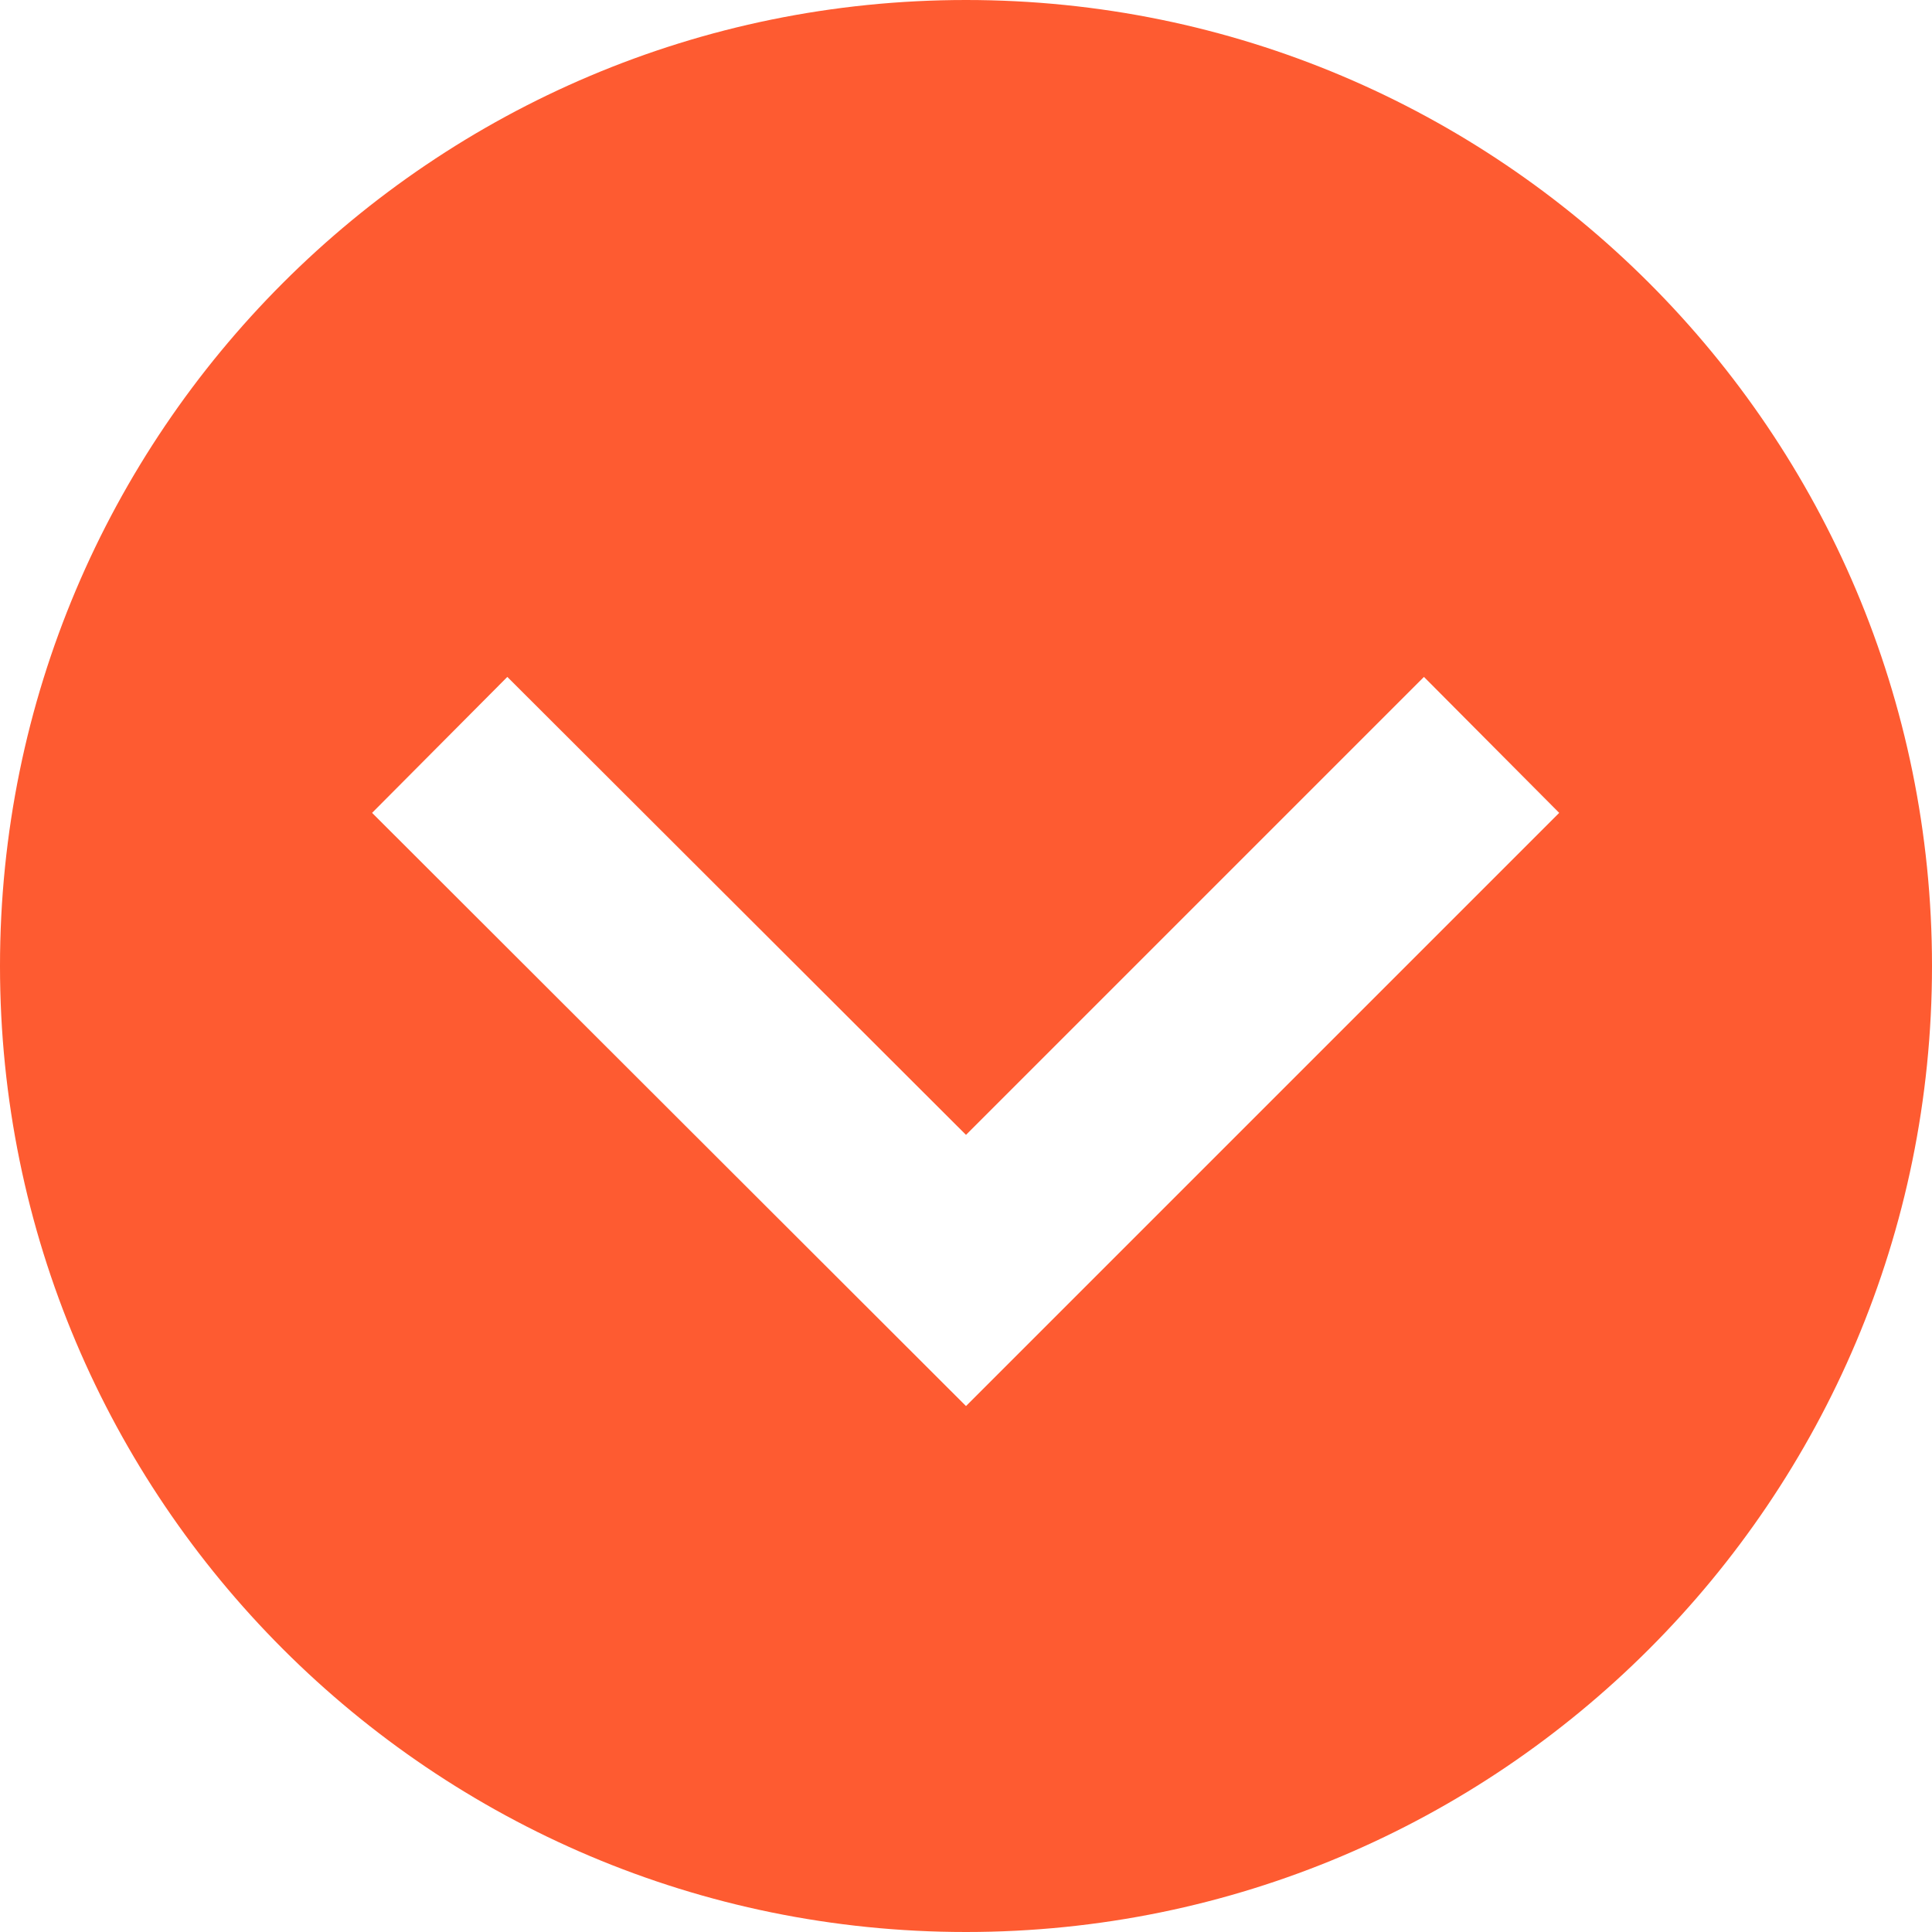
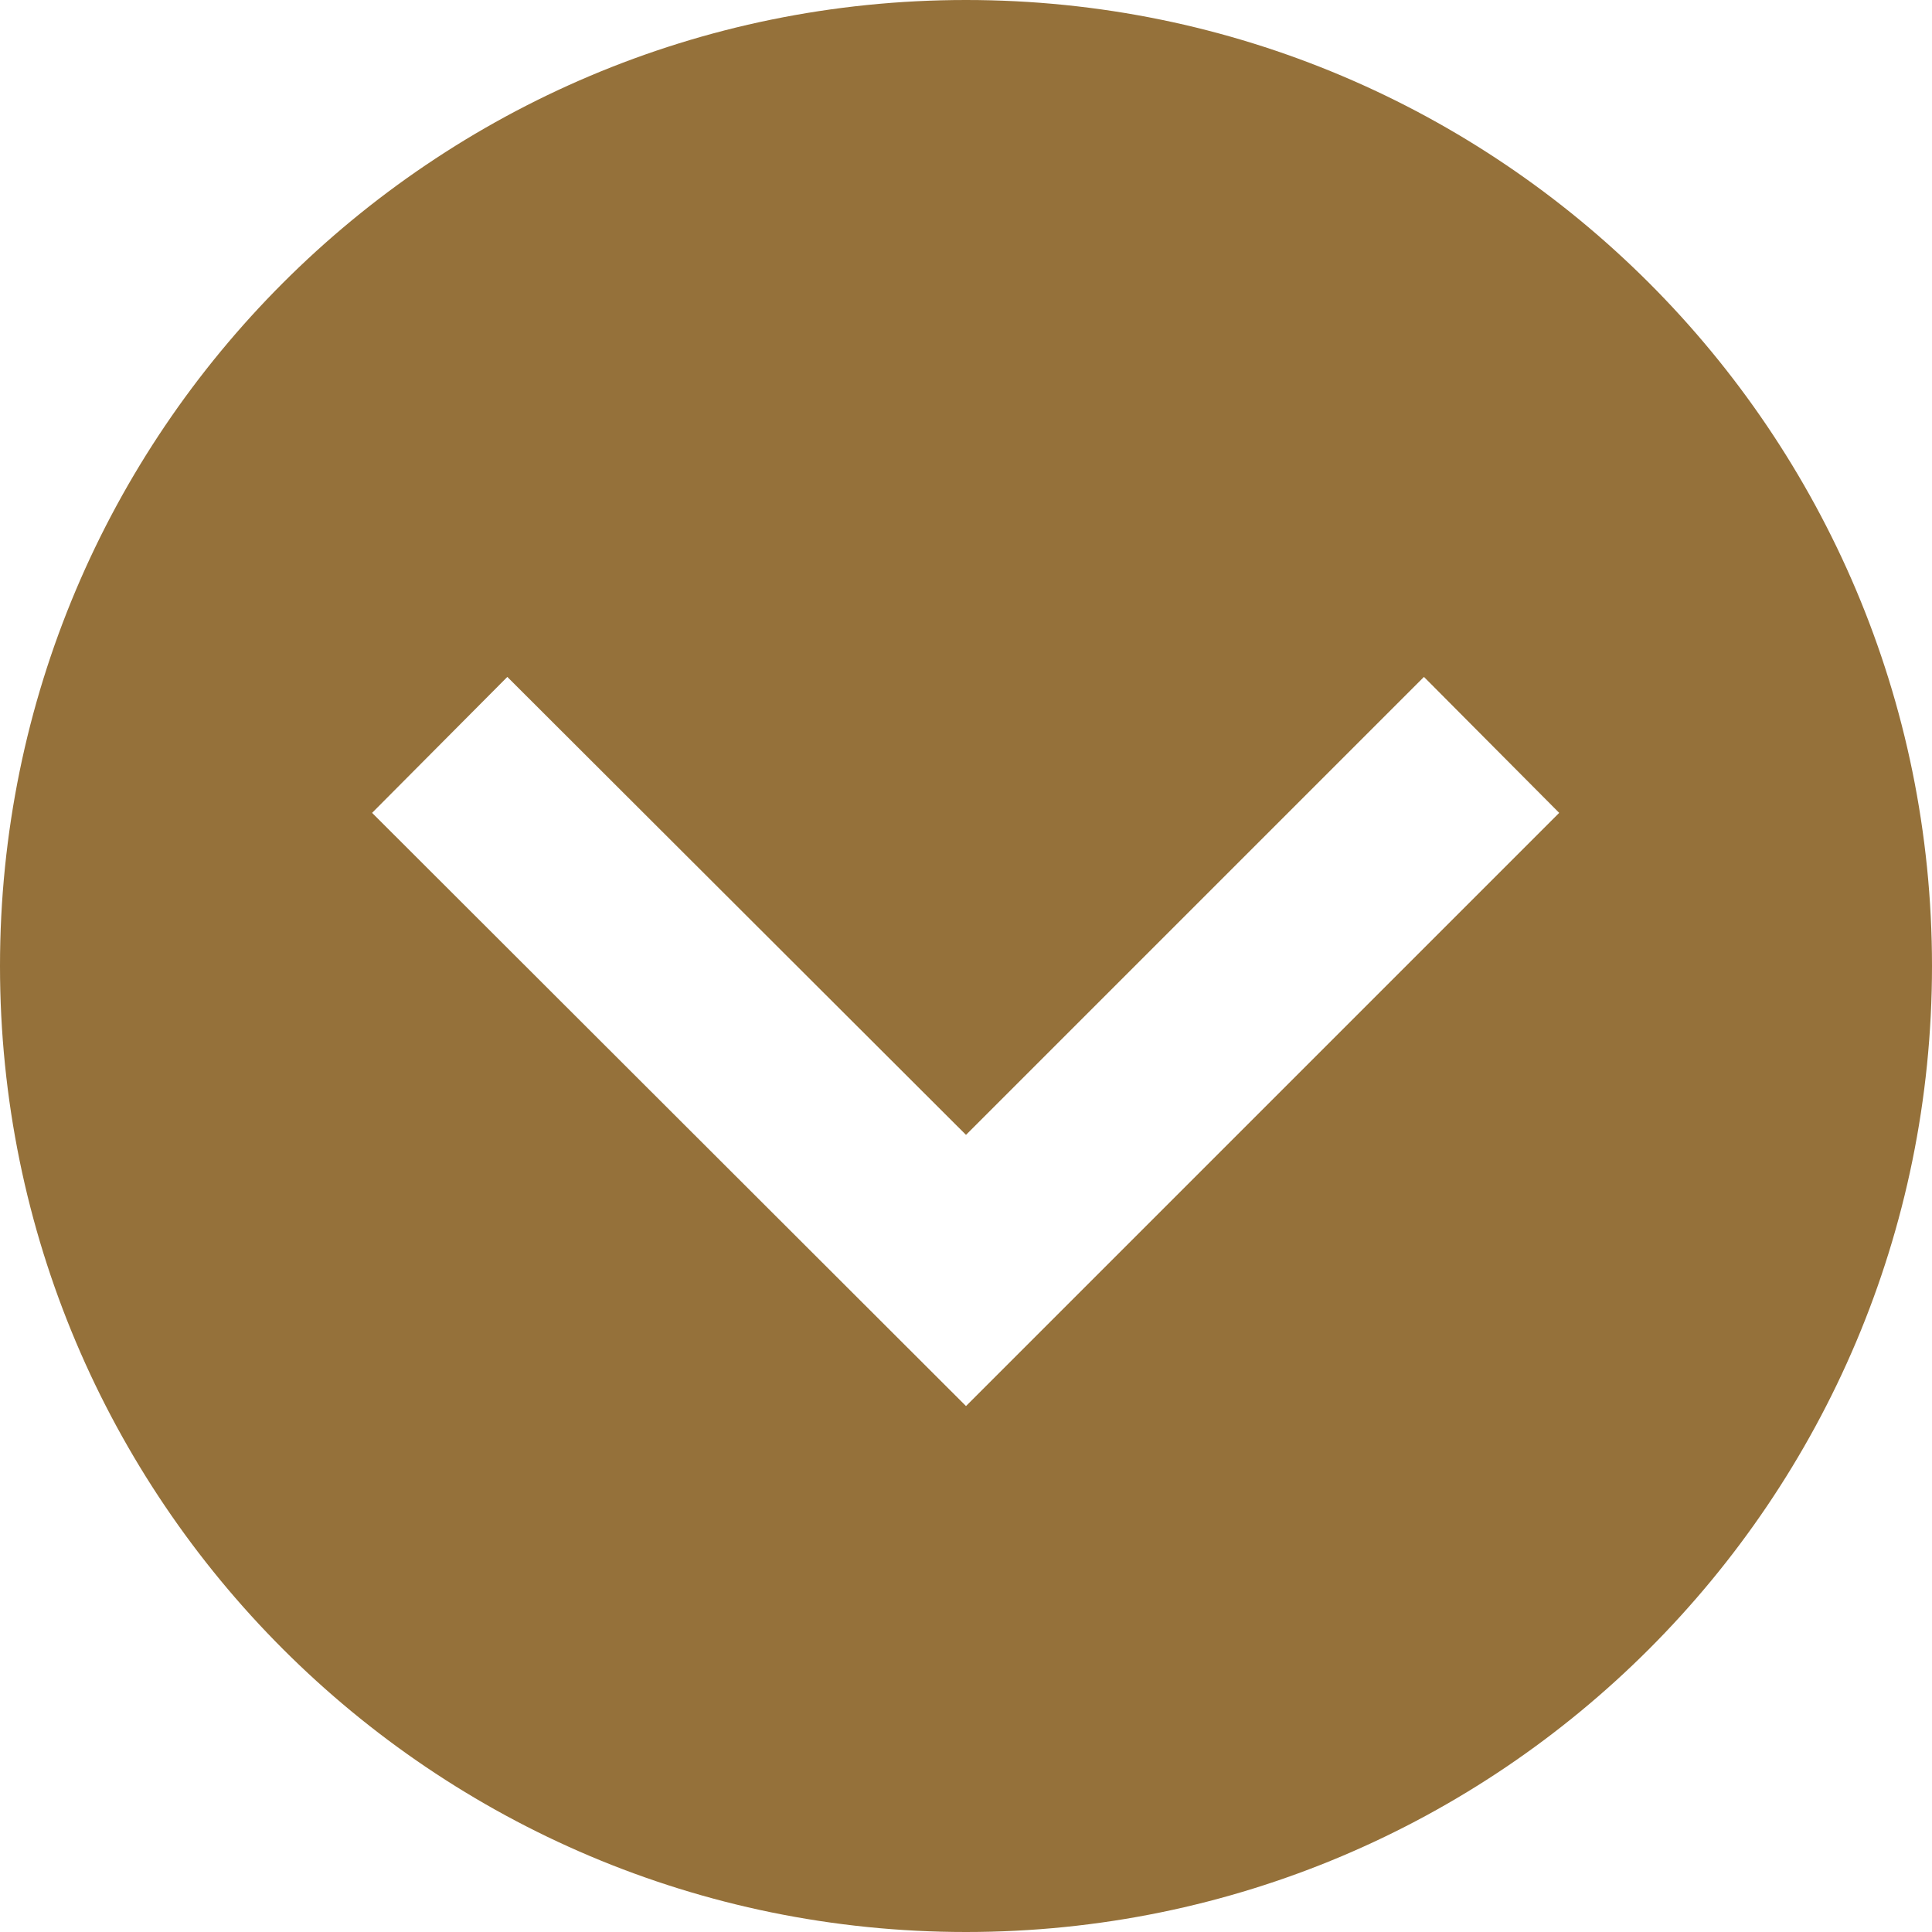
<svg xmlns="http://www.w3.org/2000/svg" id="Layer_1" data-name="Layer 1" viewBox="0 0 27 27">
  <defs>
    <style>
      .cls-1 {
        fill: none;
      }

      .cls-2 {
-         fill: #fe5b31;
+         fill: #95713a;
      }
    </style>
  </defs>
  <rect class="cls-1" width="27" height="27" transform="translate(27 27) rotate(-180)" />
  <path class="cls-2" d="M13.5,0A13.5,13.5,0,1,0,27,13.5,13.5,13.5,0,0,0,13.5,0Zm0,19.65-8.3-8.29,1.89-1.9,6.41,6.4,6.4-6.4,1.89,1.9Z" />
</svg>
